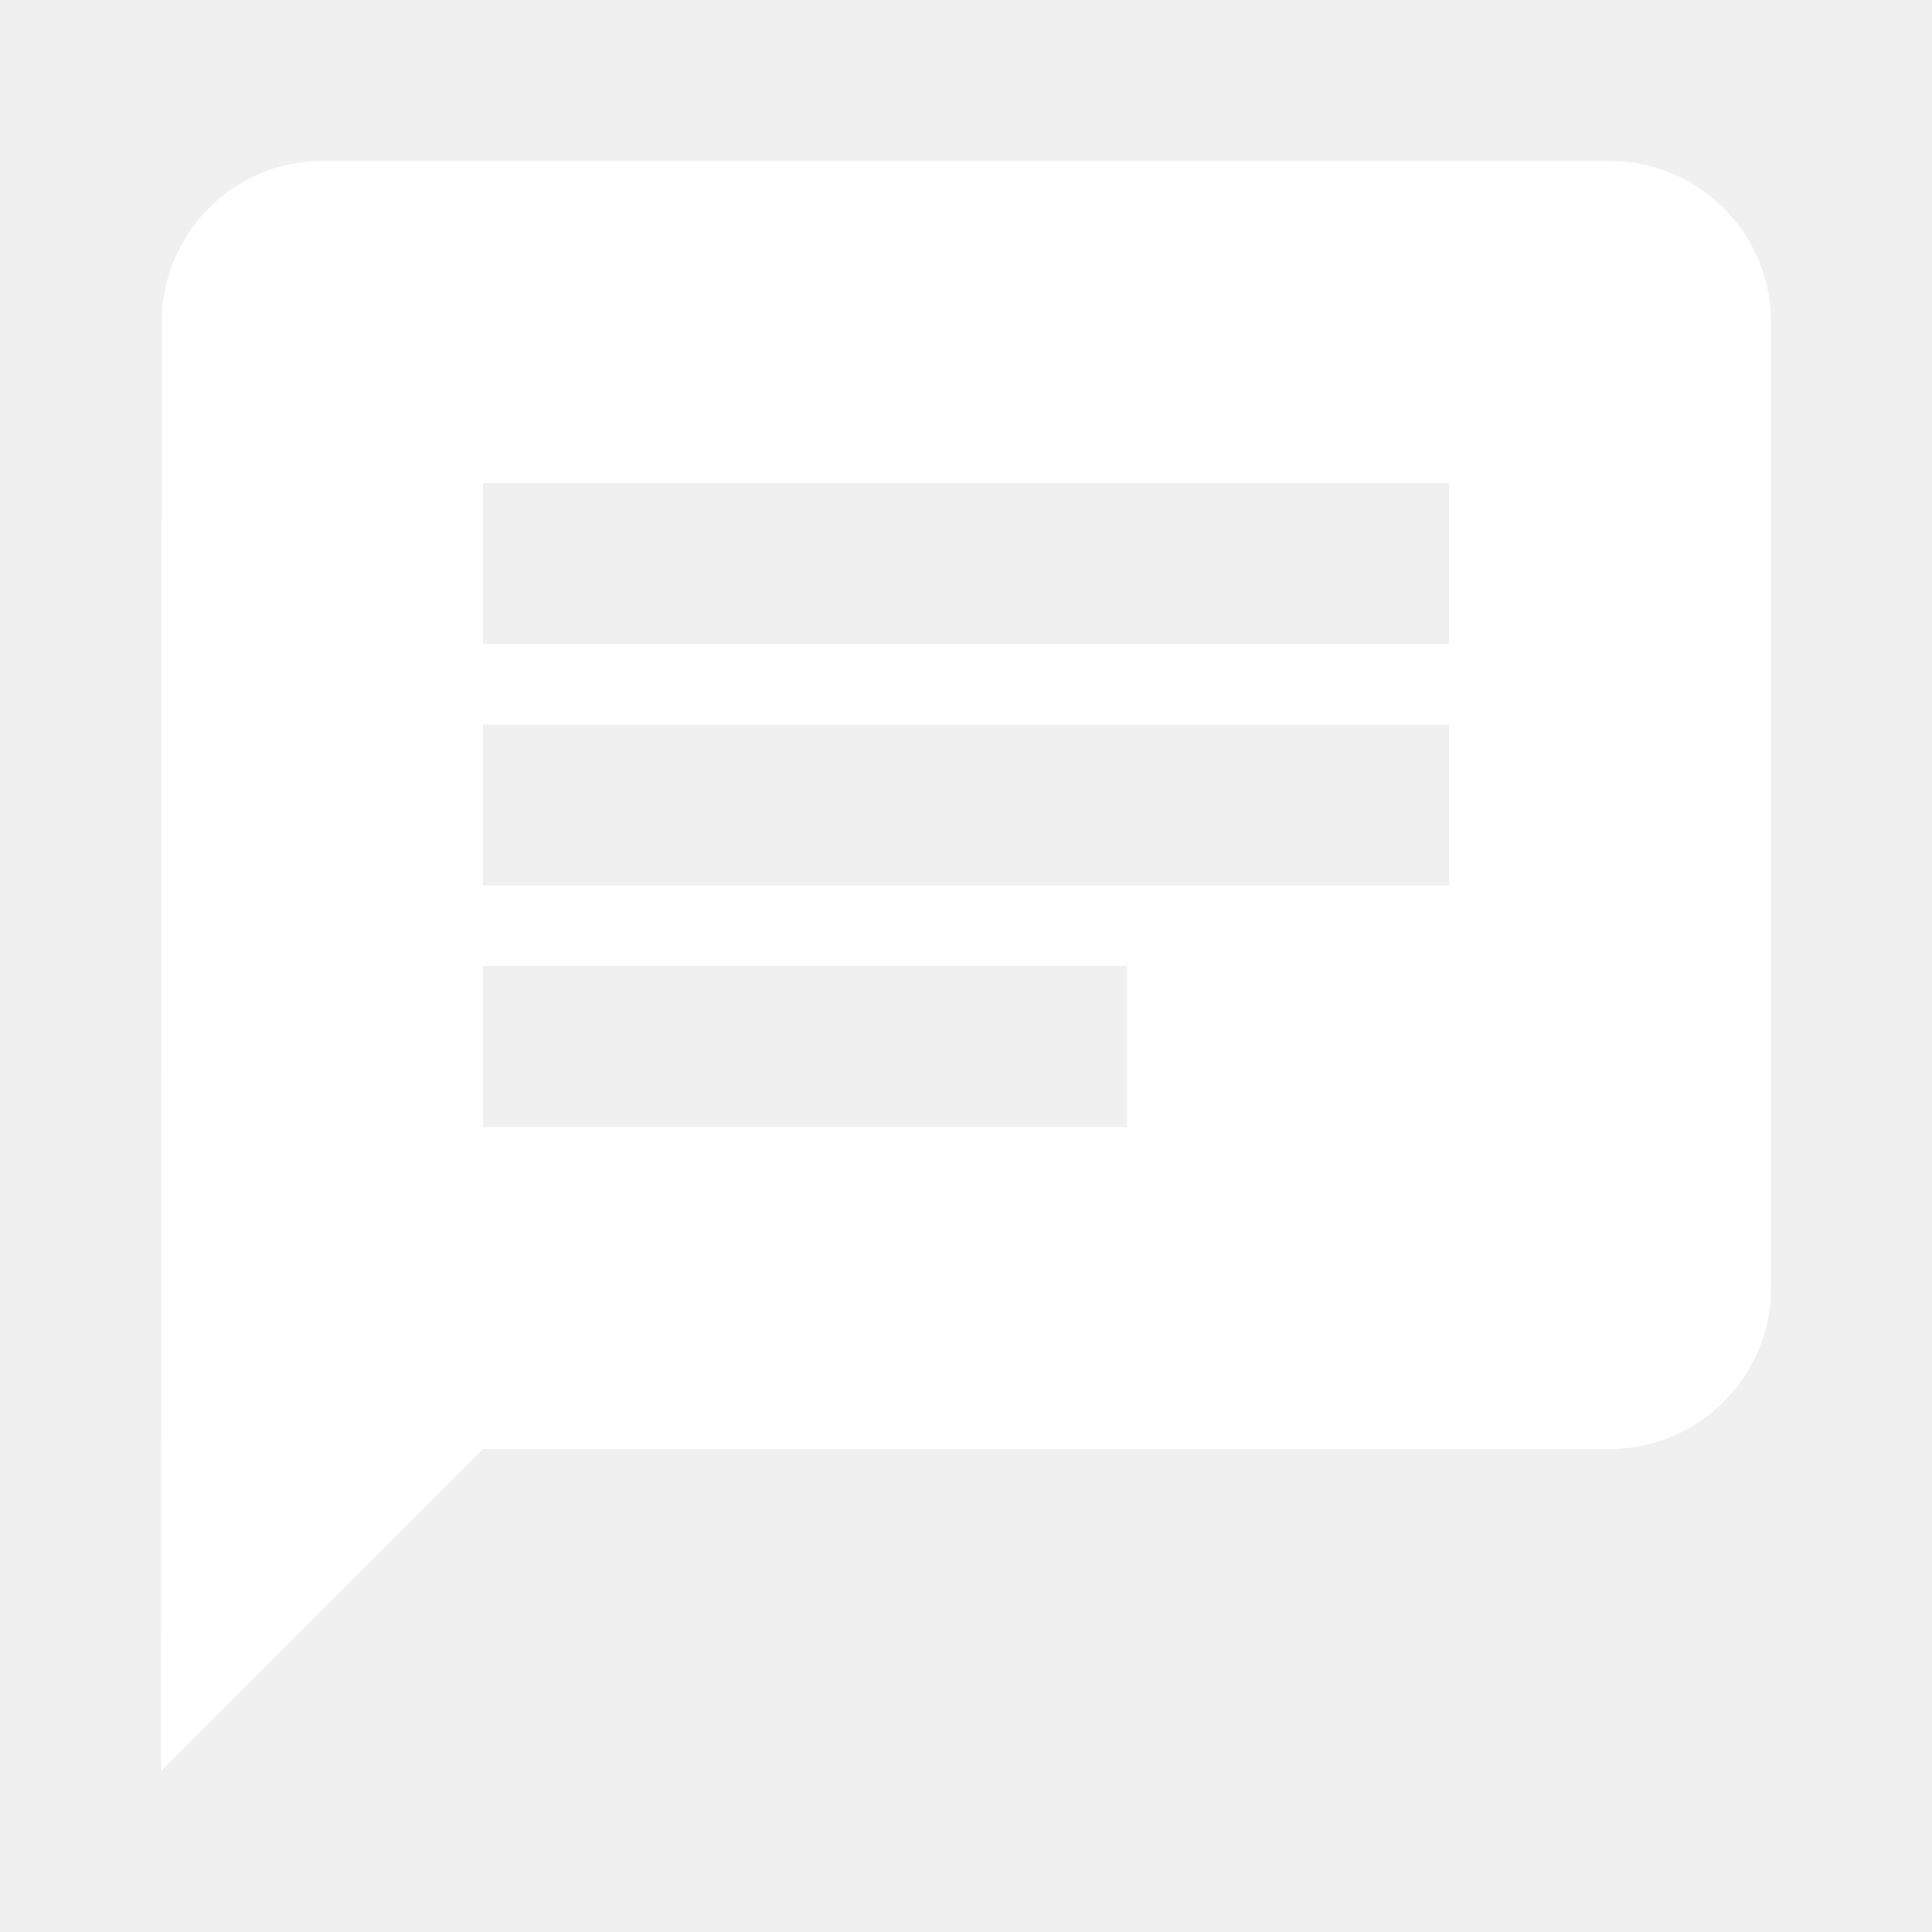
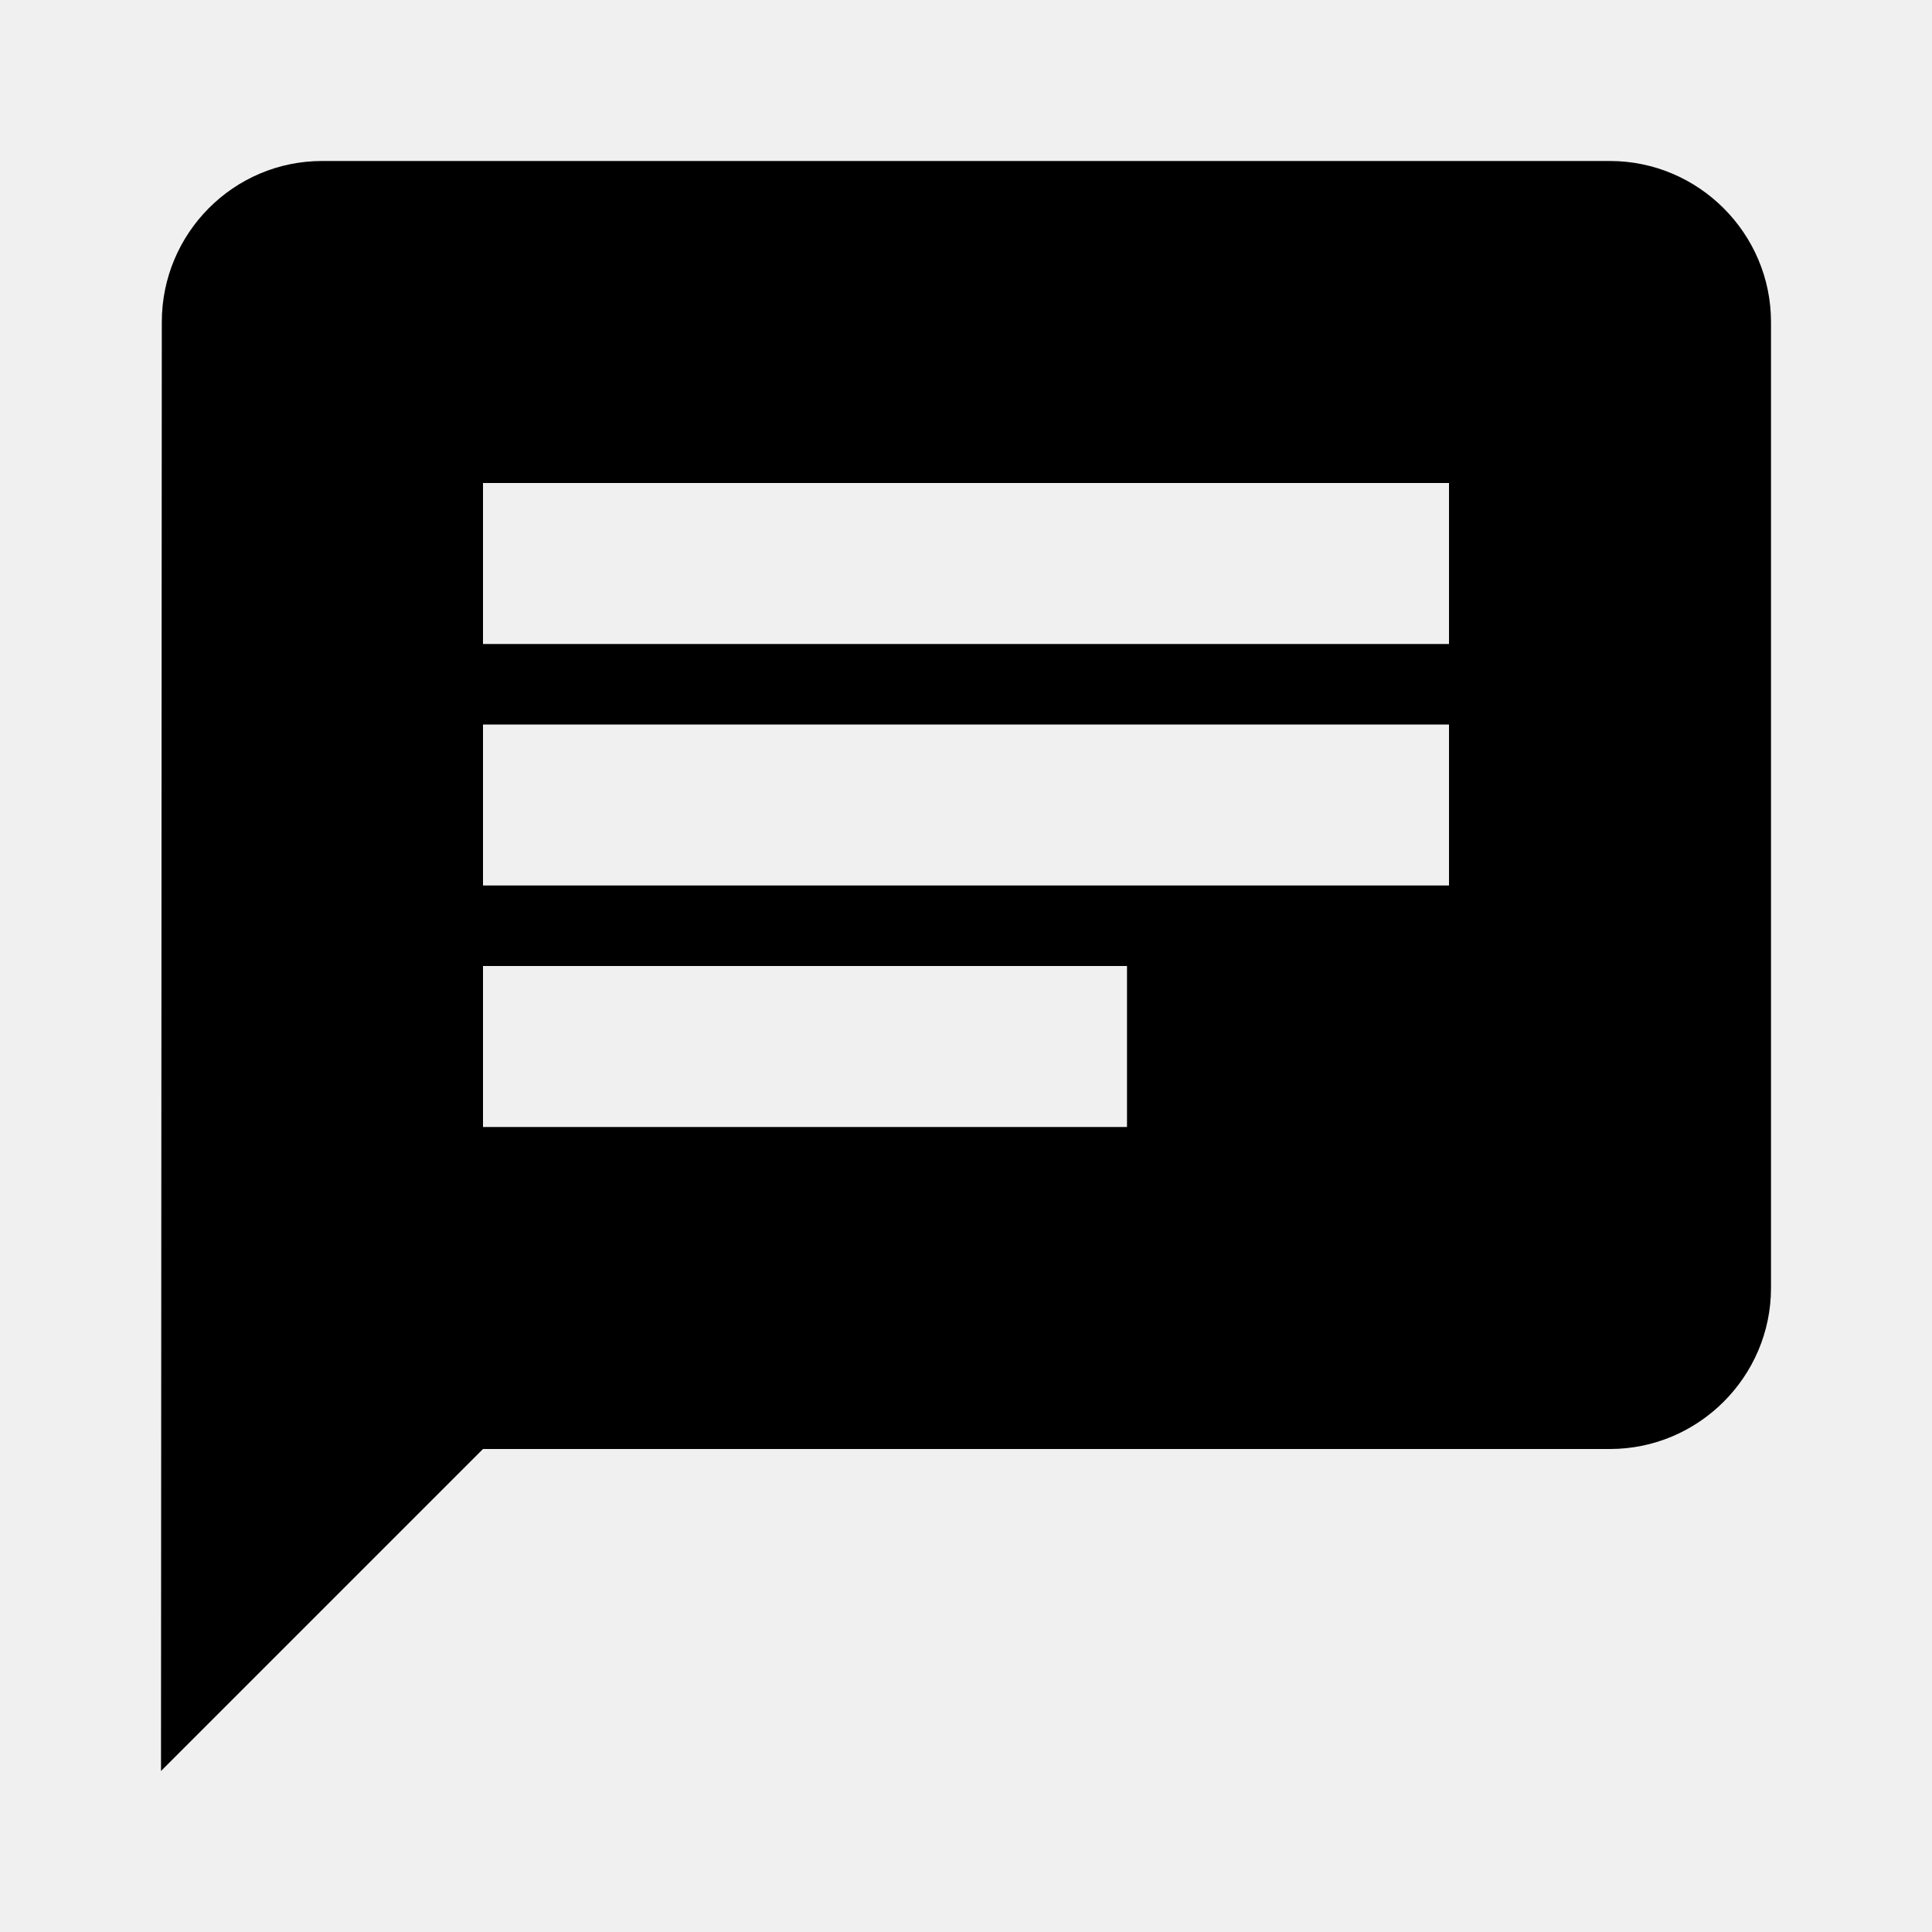
- <svg xmlns="http://www.w3.org/2000/svg" viewBox="0 0 24 24" fill="white" width="18px" height="18px">
+ <svg xmlns="http://www.w3.org/2000/svg" viewBox="0 0 24 24" fill="currentColor" width="18px" height="18px">
  <path d="M0 0h24v24H0z" fill="none" />
  <path d="M20 2H4c-1.1 0-1.99.9-1.99 2L2 22l4-4h14c1.1 0 2-.9 2-2V4c0-1.1-.9-2-2-2zM6 9h12v2H6V9zm8 5H6v-2h8v2zm4-6H6V6h12v2z" />
</svg>
